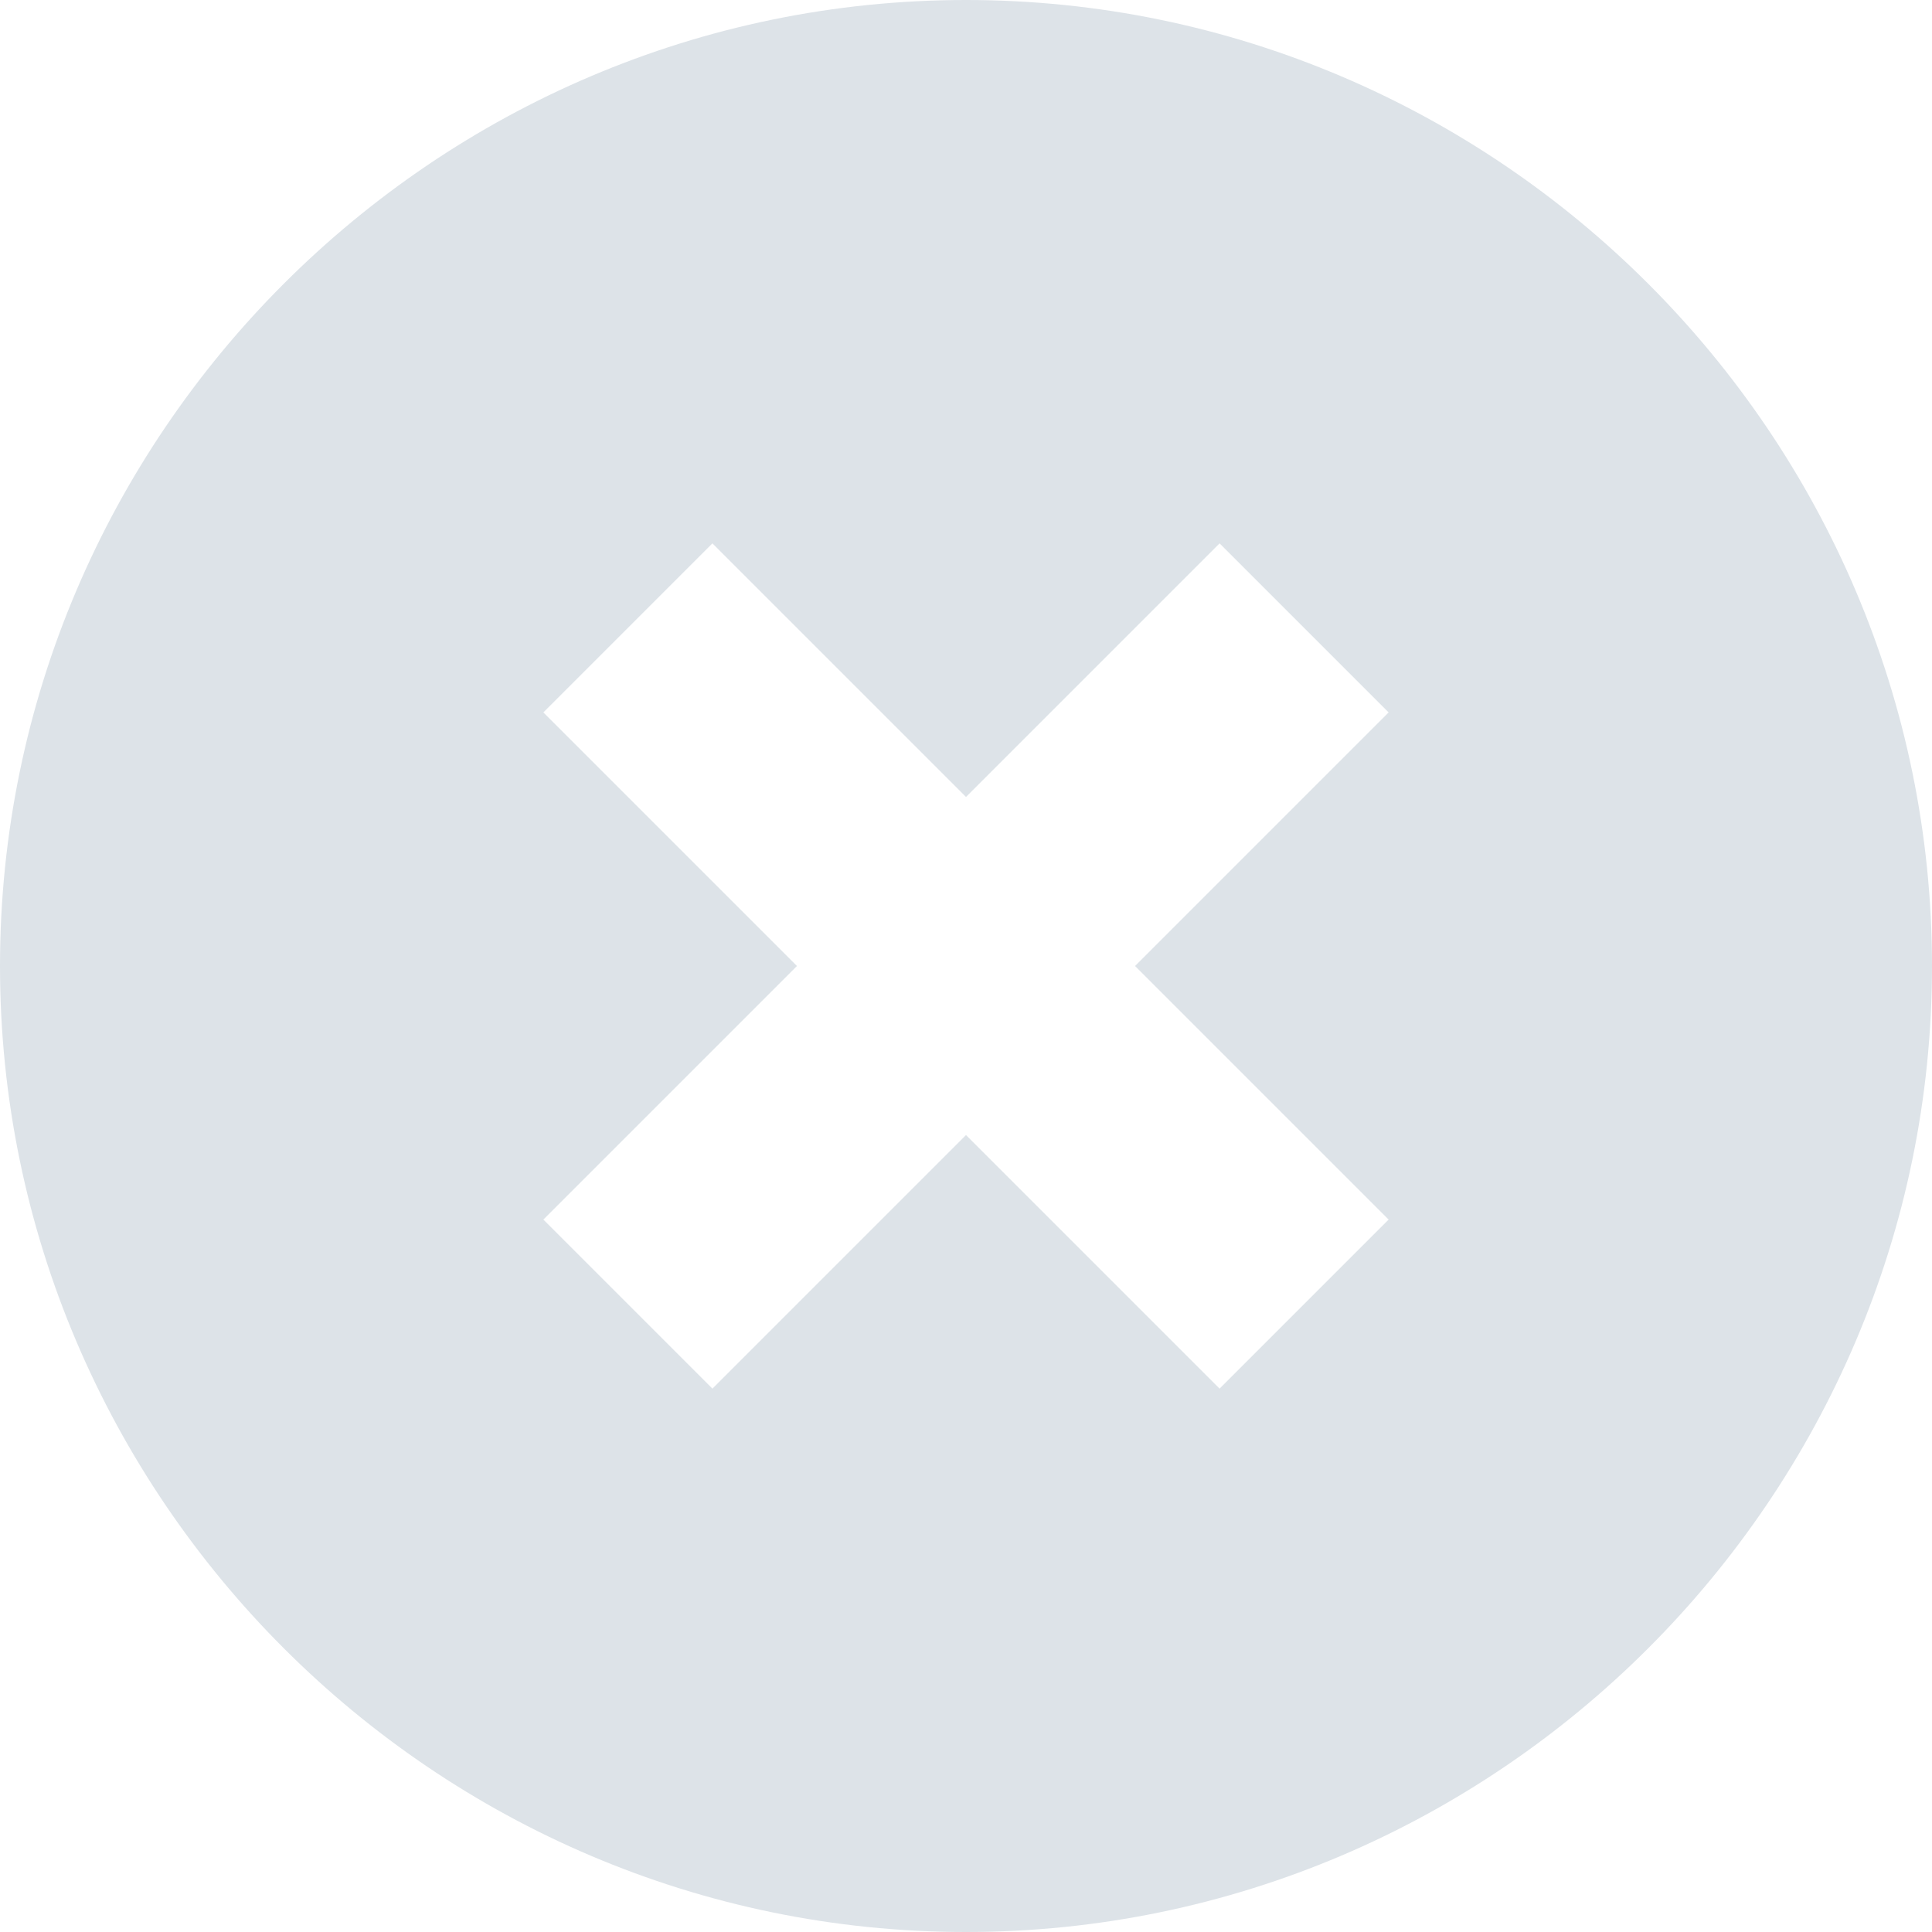
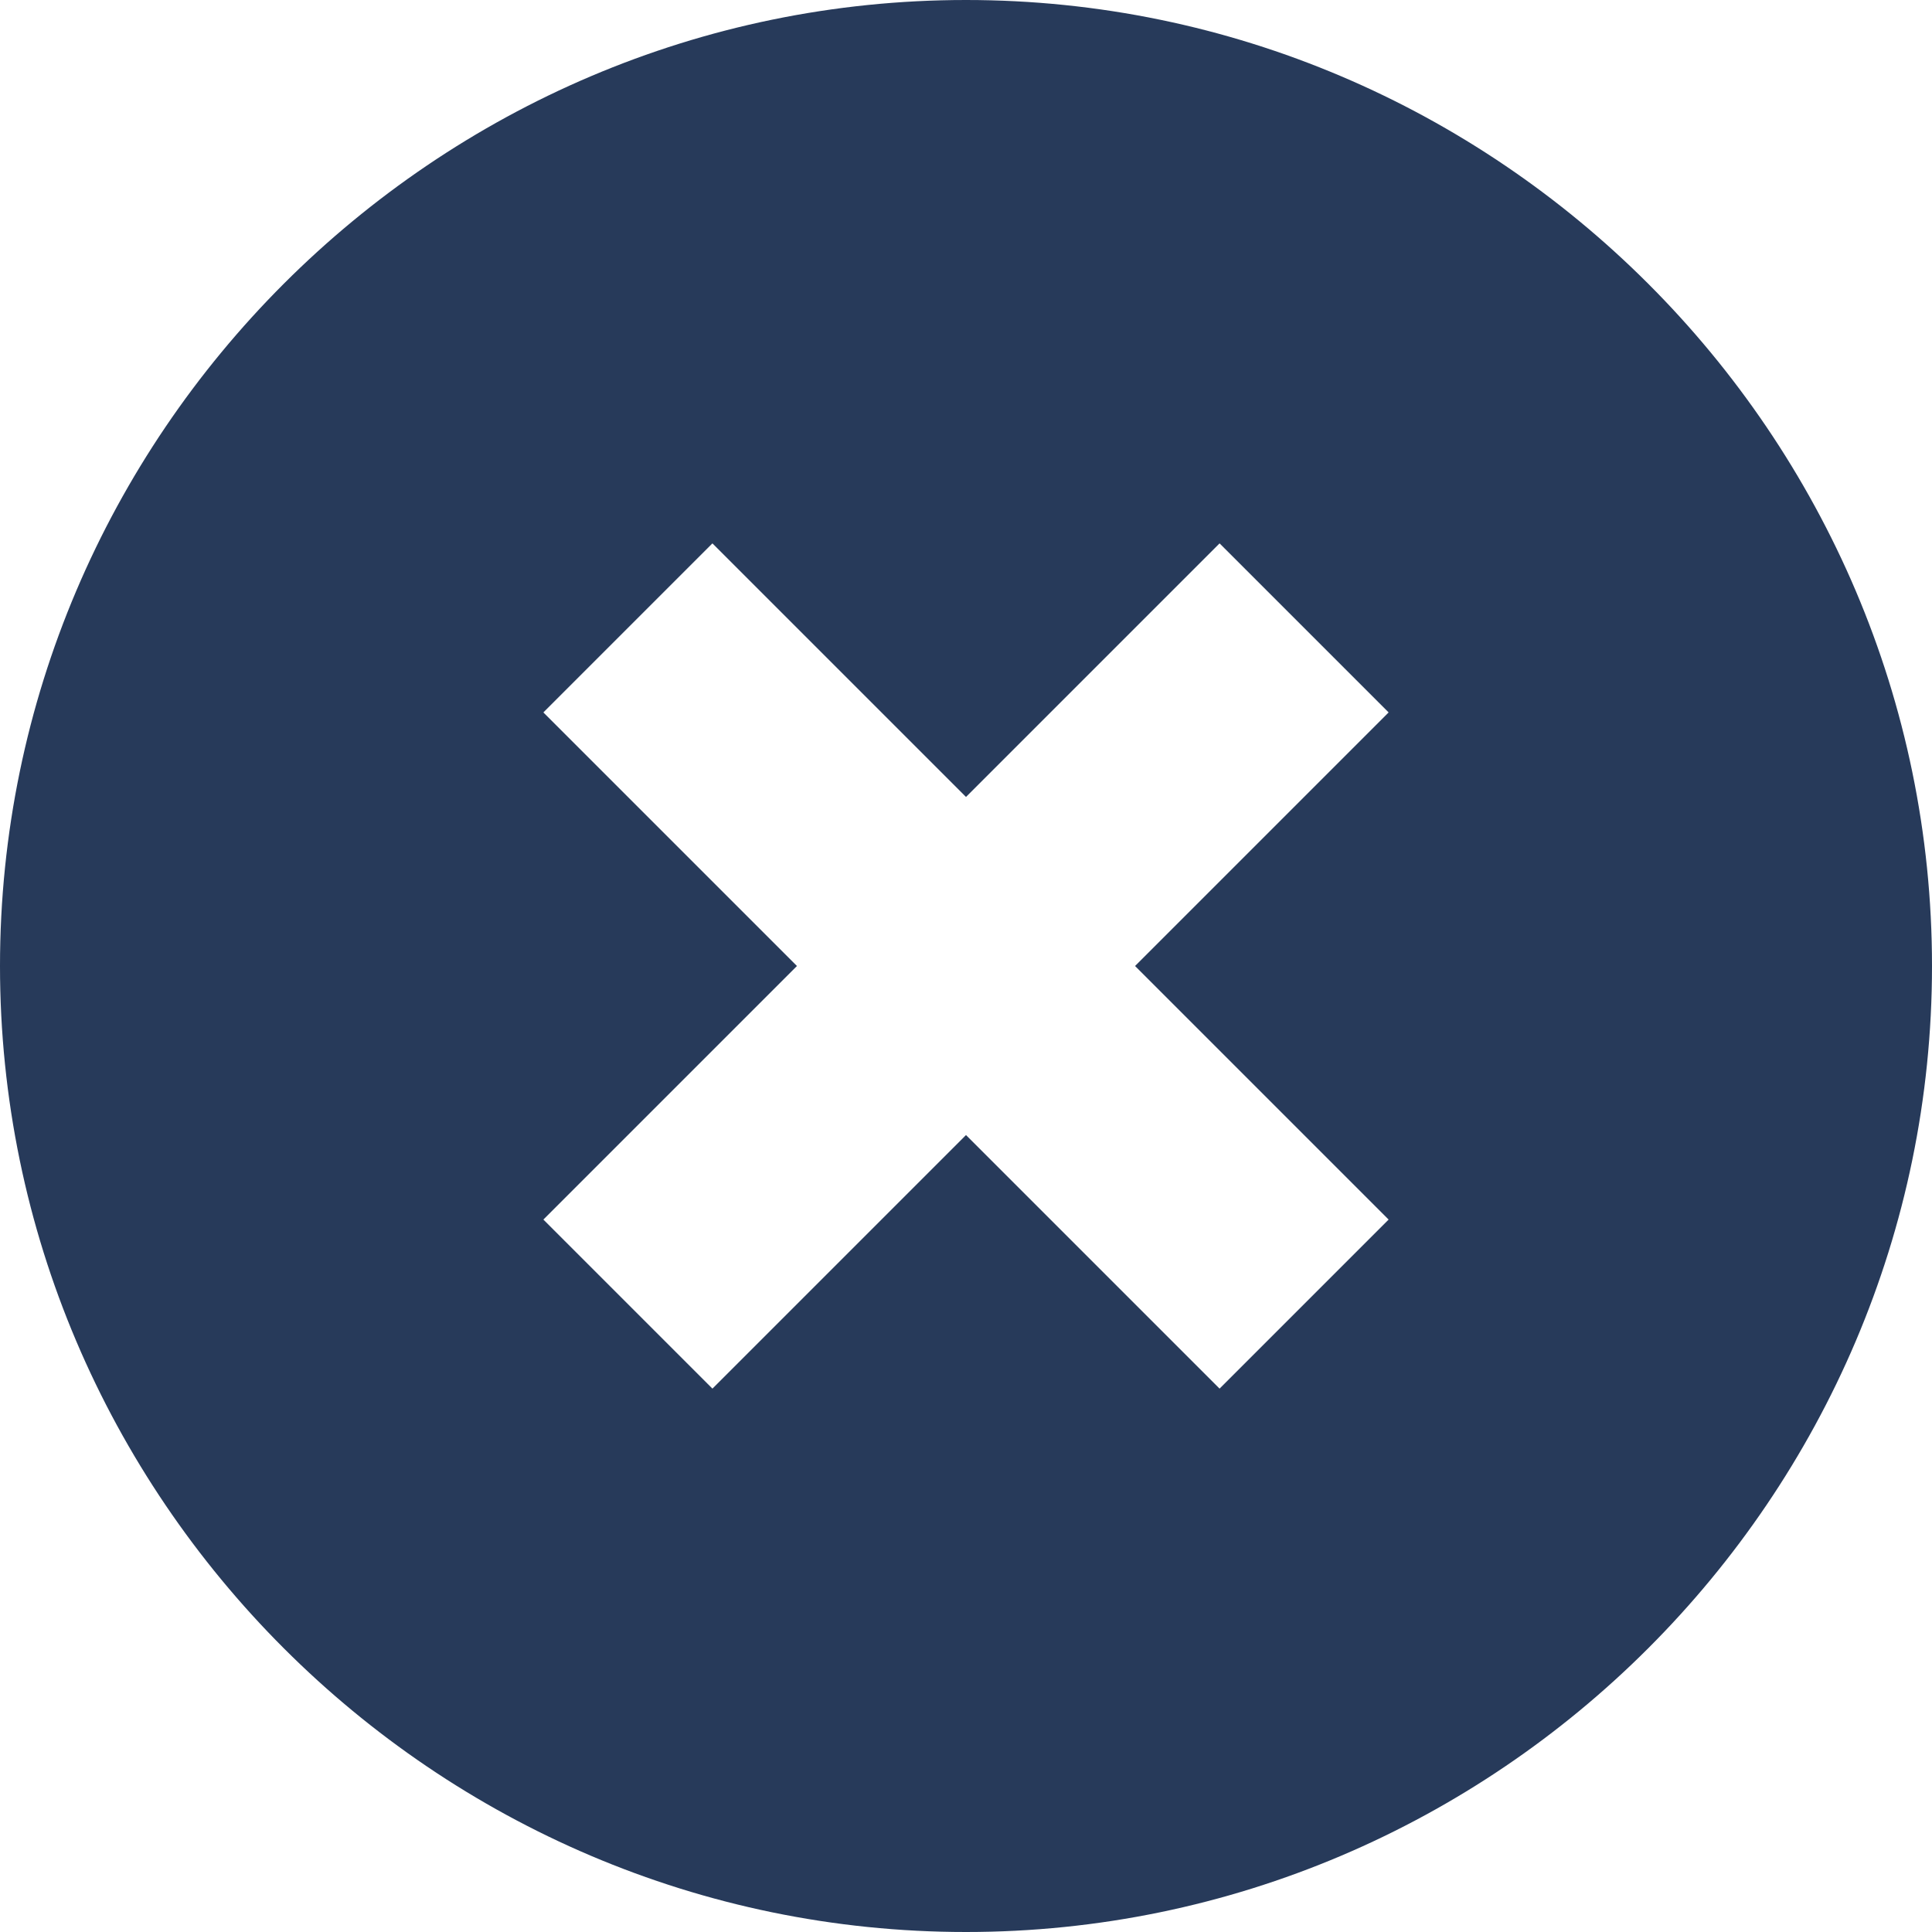
<svg xmlns="http://www.w3.org/2000/svg" width="16" height="16" viewBox="0 0 16 16" fill="none">
-   <path fill-rule="evenodd" clip-rule="evenodd" d="M0 8C0 3.6 3.6 0 8 0C12.4 0 16 3.6 16 8C16 12.4 12.4 16 8 16C3.6 16 0 12.4 0 8ZM10.1 11.5L11.5 10.1L9.4 8L11.5 5.9L10.1 4.5L8 6.6L5.9 4.5L4.5 5.9L6.6 8L4.5 10.1L5.9 11.5L8 9.4L10.1 11.5Z" fill="#DDE3E8" />
+   <path fill-rule="evenodd" clip-rule="evenodd" d="M0 8C0 3.6 3.6 0 8 0C12.4 0 16 3.6 16 8C16 12.4 12.4 16 8 16C3.6 16 0 12.4 0 8ZM10.1 11.5L11.5 10.1L9.4 8L11.5 5.9L10.1 4.5L8 6.6L5.9 4.5L4.5 5.9L6.6 8L4.5 10.1L5.9 11.5L8 9.4L10.1 11.5Z" fill="#273a5a" />
</svg>
